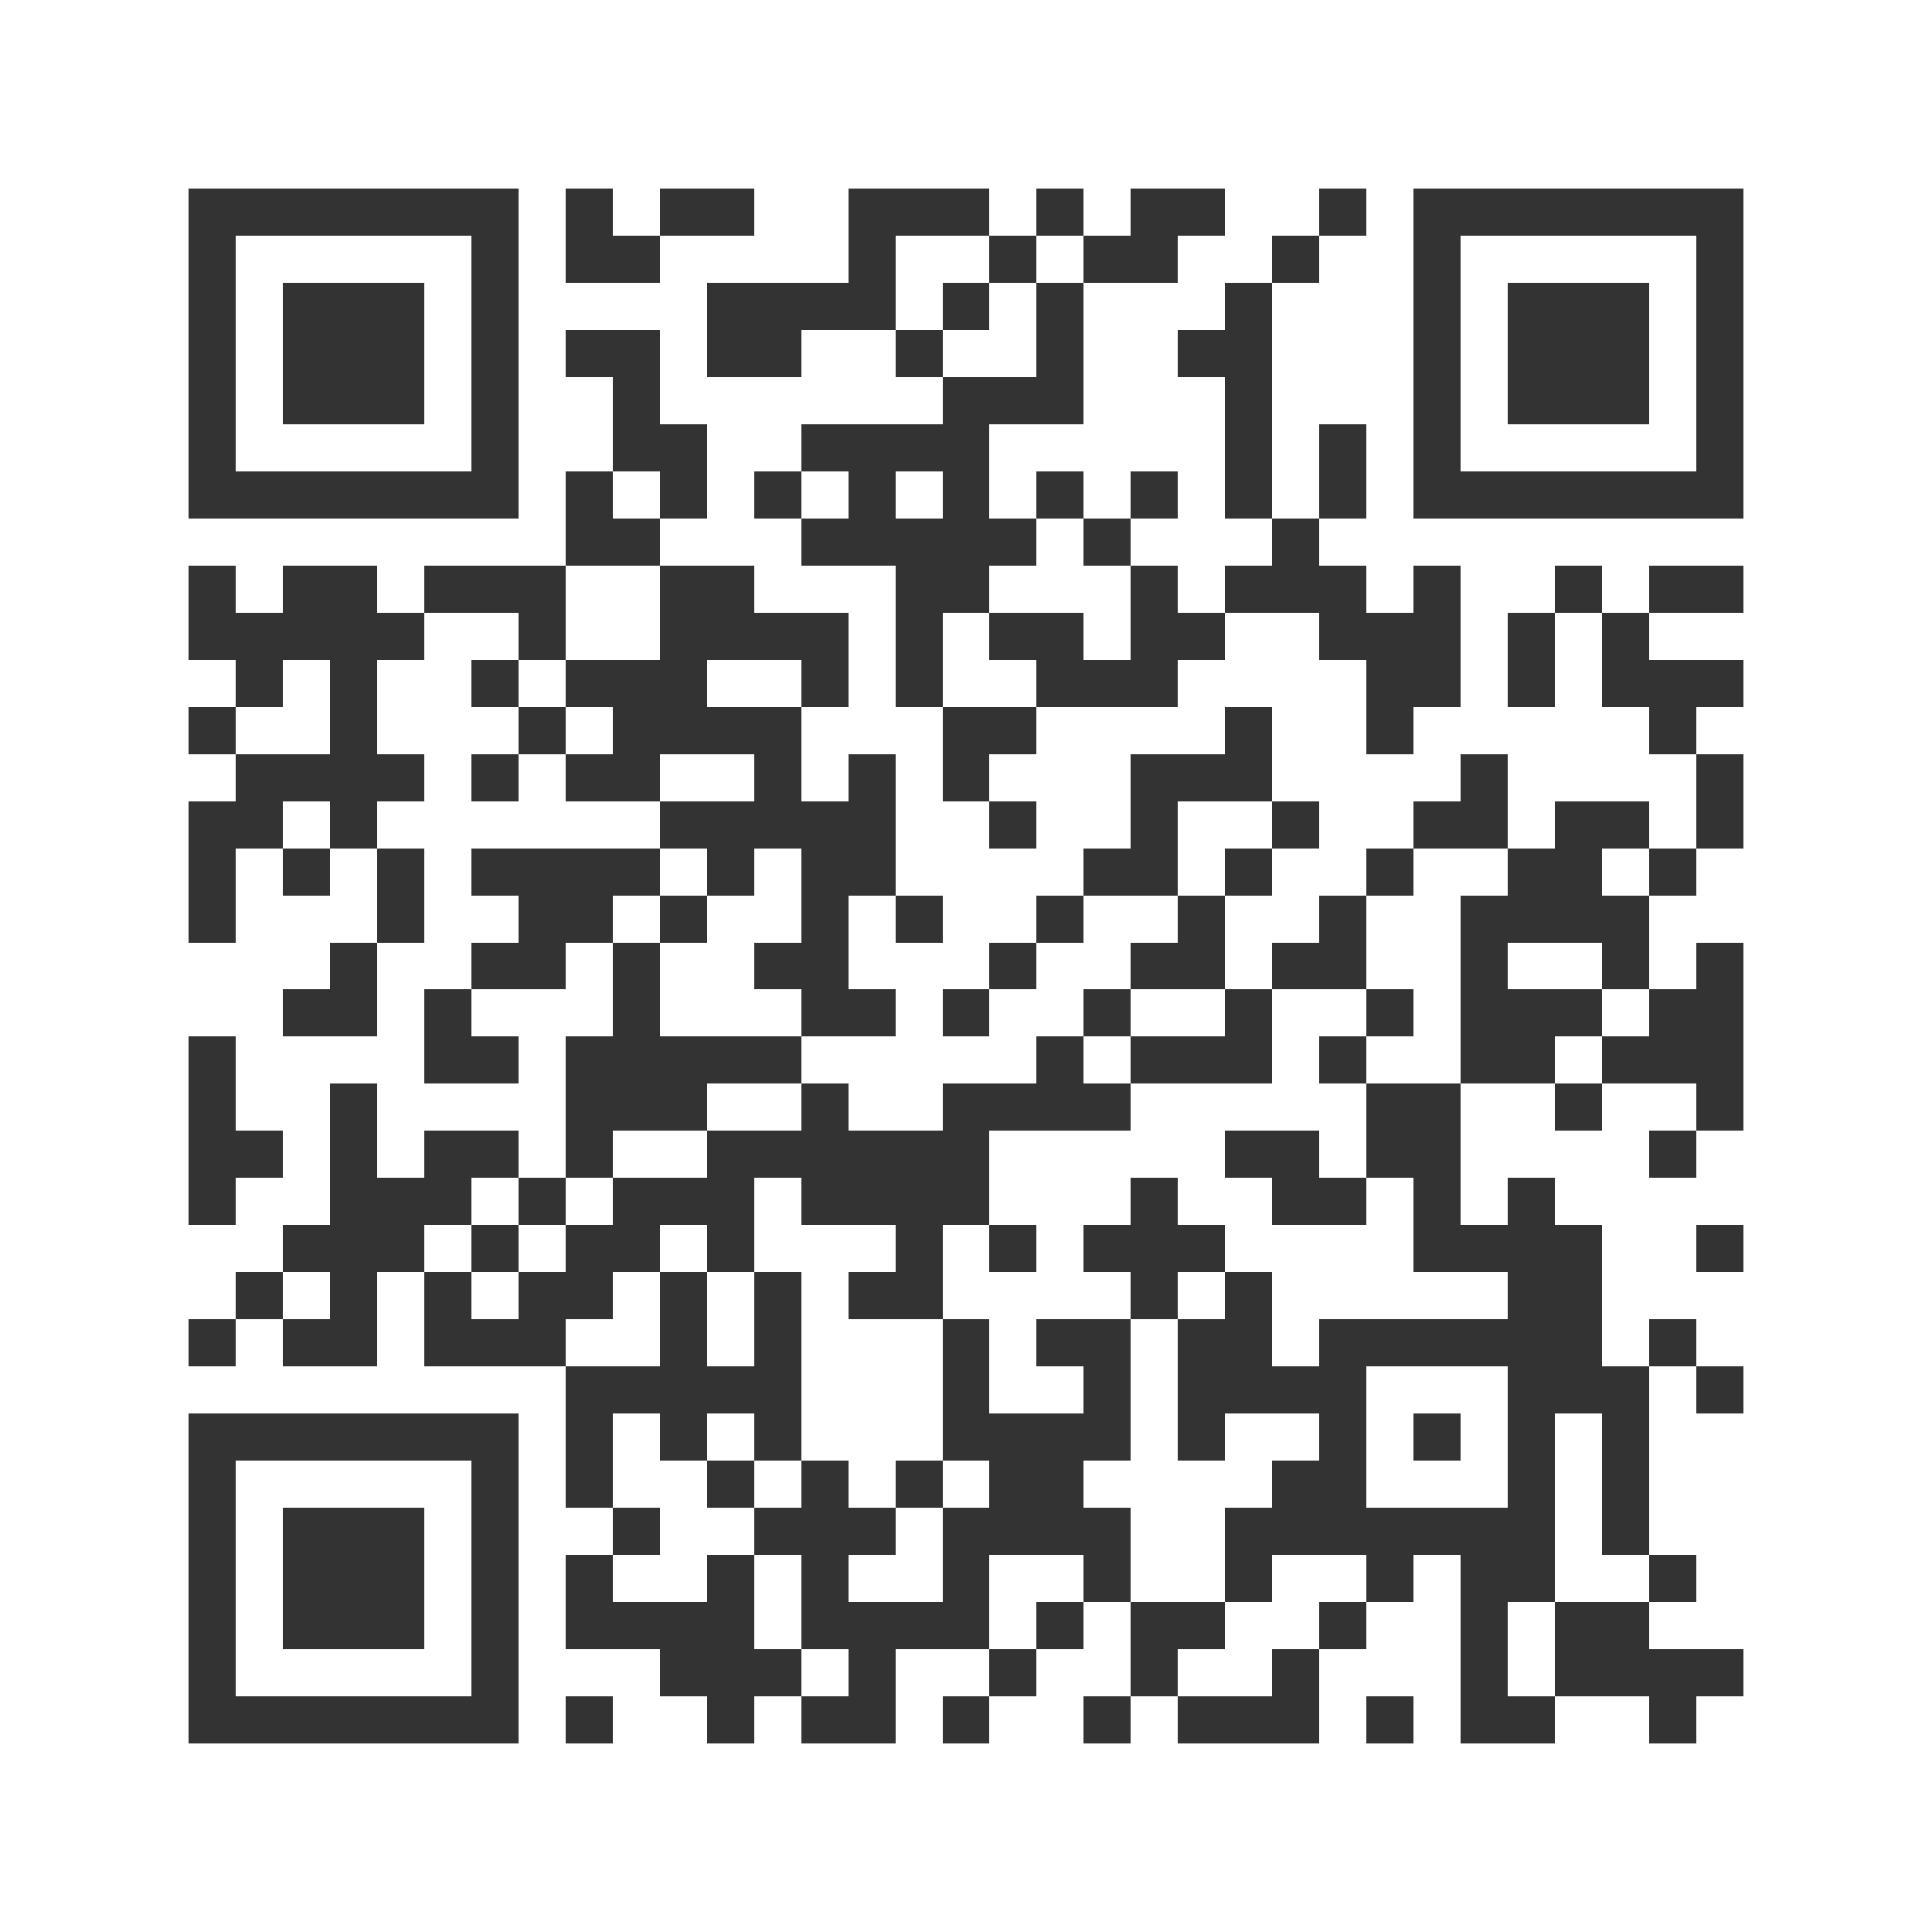
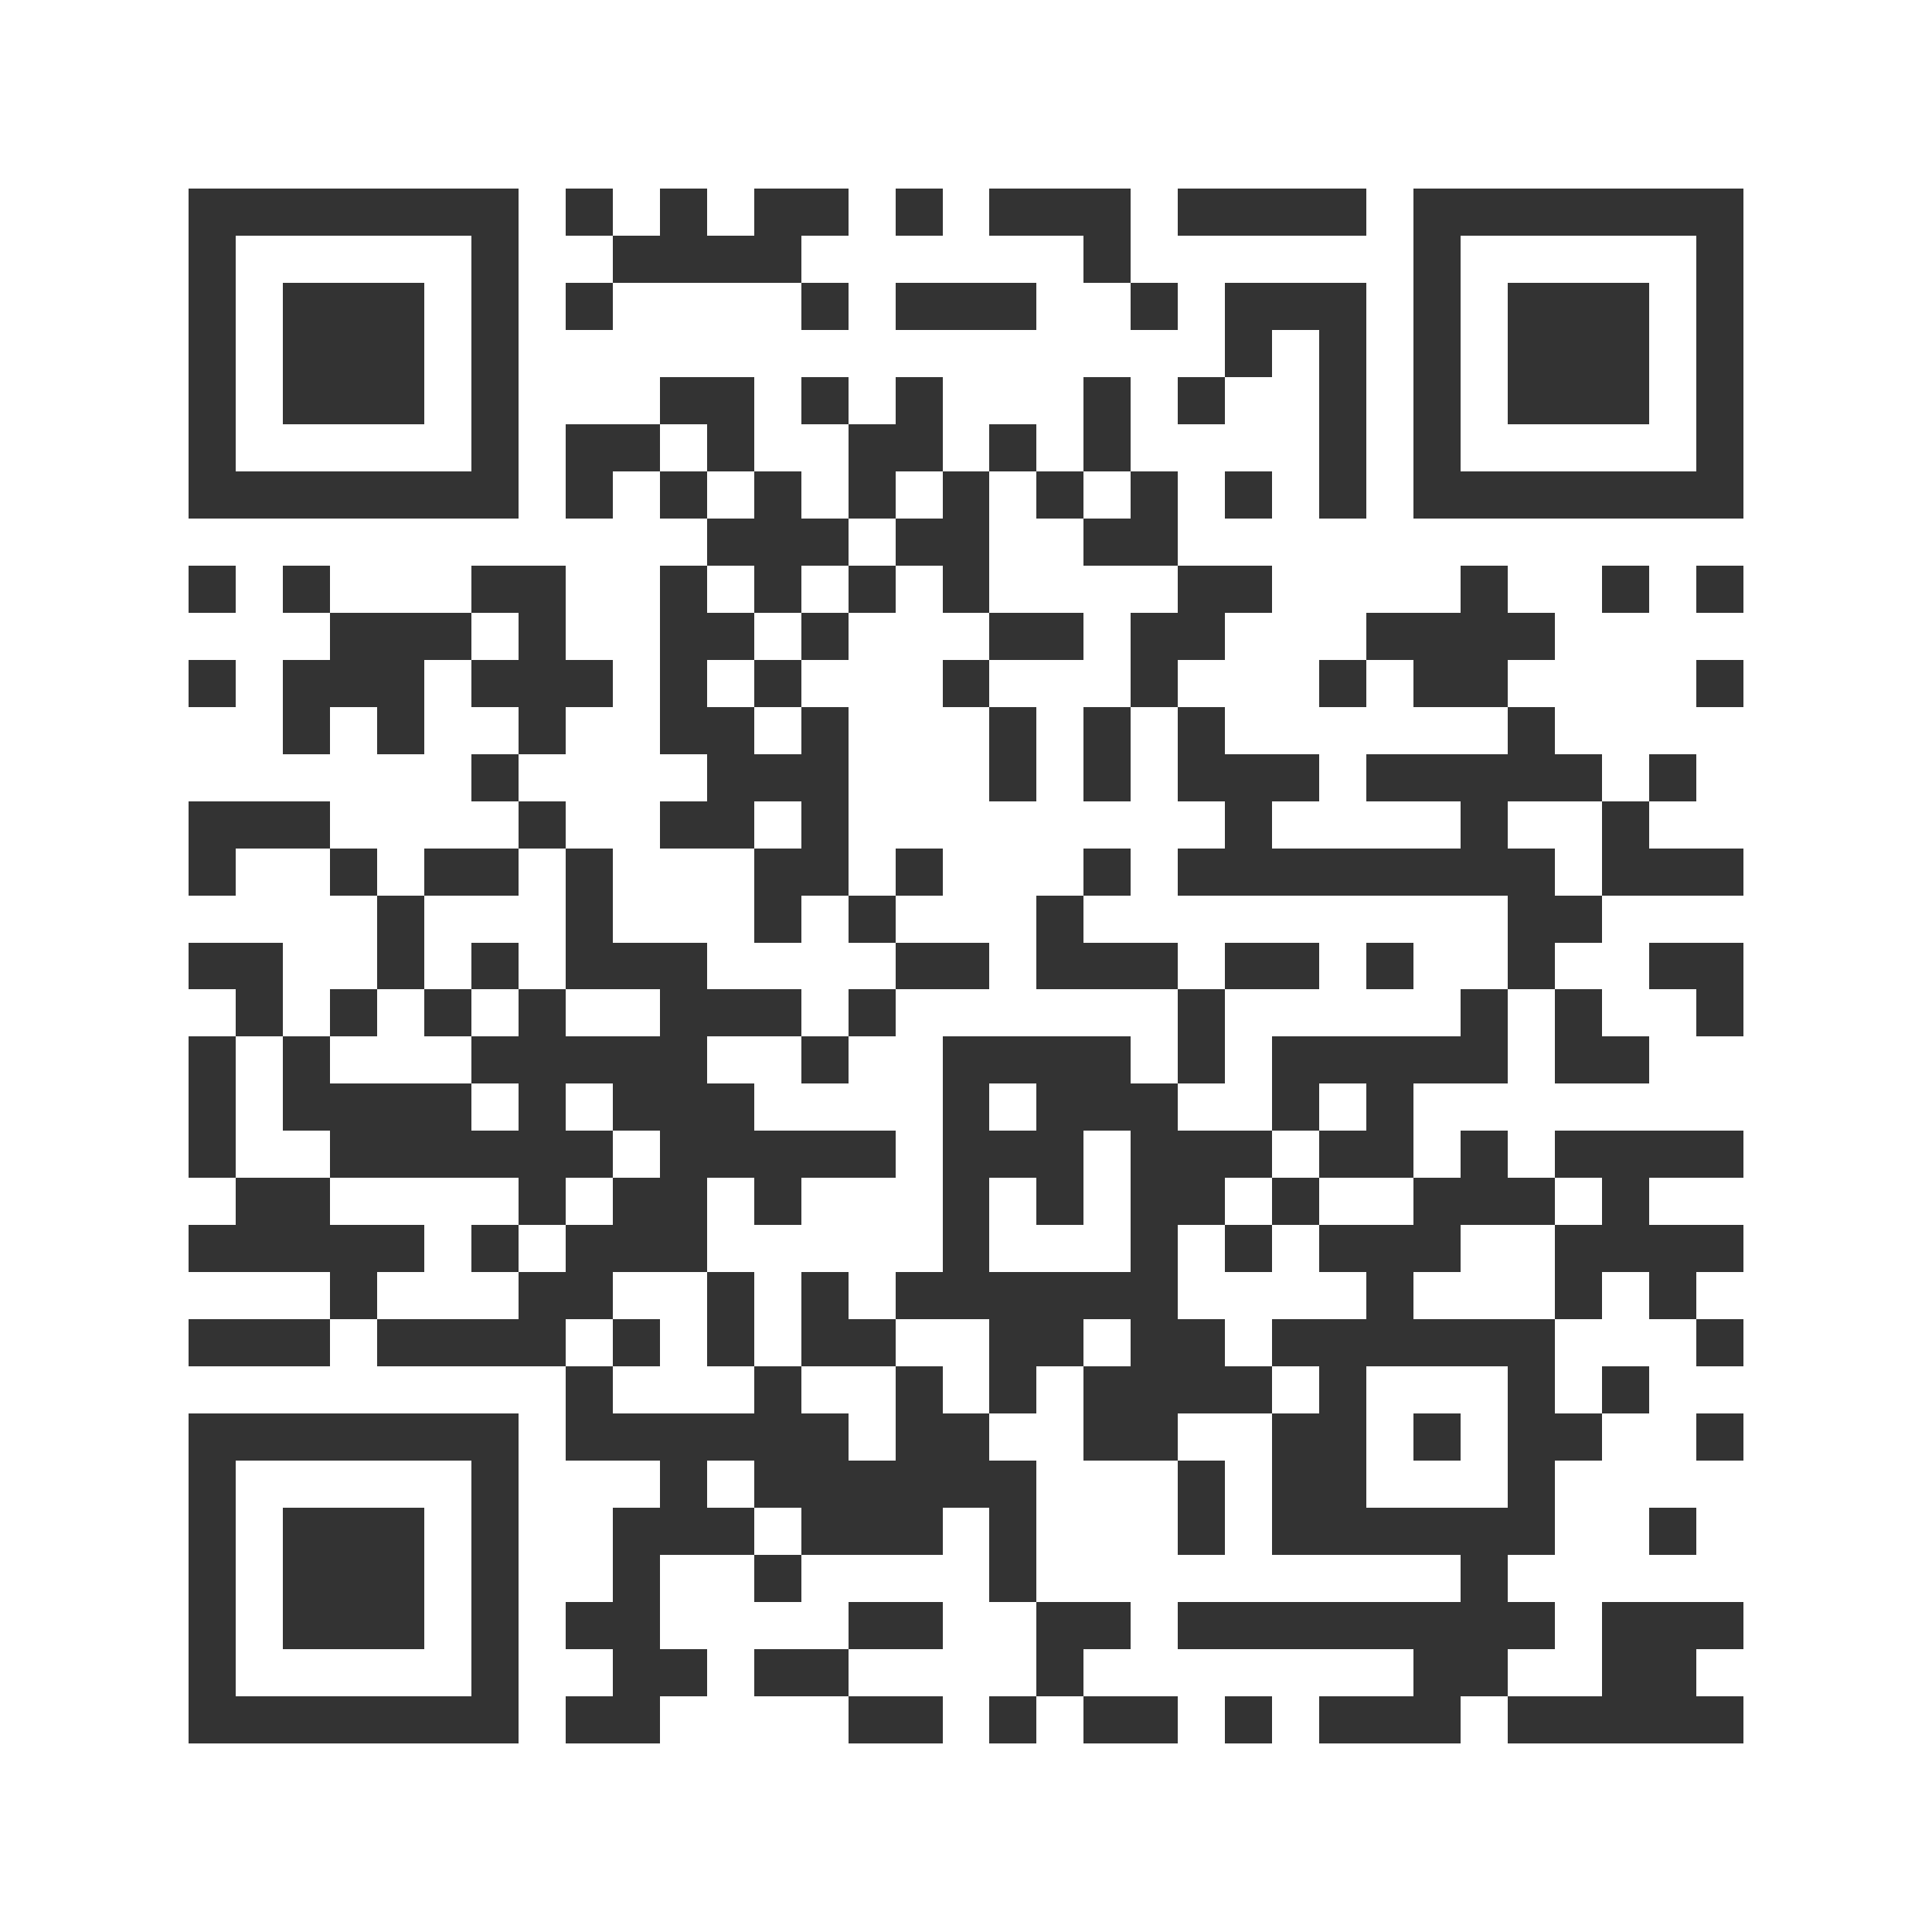
<svg xmlns="http://www.w3.org/2000/svg" viewBox="0 0 41 41" shape-rendering="crispEdges">
  <path fill="#ffffff" d="M0 0h41v41H0z" />
-   <path stroke="#333333" d="M4 4.5h7m1 0h1m1 0h2m2 0h3m1 0h1m1 0h2m2 0h1m1 0h7M4 5.5h1m5 0h1m1 0h2m4 0h1m2 0h1m1 0h2m2 0h1m2 0h1m5 0h1M4 6.5h1m1 0h3m1 0h1m4 0h4m1 0h1m1 0h1m3 0h1m3 0h1m1 0h3m1 0h1M4 7.5h1m1 0h3m1 0h1m1 0h2m1 0h2m2 0h1m2 0h1m2 0h2m3 0h1m1 0h3m1 0h1M4 8.5h1m1 0h3m1 0h1m2 0h1m6 0h3m3 0h1m3 0h1m1 0h3m1 0h1M4 9.5h1m5 0h1m2 0h2m2 0h4m5 0h1m1 0h1m1 0h1m5 0h1M4 10.5h7m1 0h1m1 0h1m1 0h1m1 0h1m1 0h1m1 0h1m1 0h1m1 0h1m1 0h1m1 0h7M12 11.5h2m3 0h5m1 0h1m3 0h1M4 12.5h1m1 0h2m1 0h3m2 0h2m3 0h2m3 0h1m1 0h3m1 0h1m2 0h1m1 0h2M4 13.5h5m2 0h1m2 0h4m1 0h1m1 0h2m1 0h2m2 0h3m1 0h1m1 0h1M5 14.5h1m1 0h1m2 0h1m1 0h3m2 0h1m1 0h1m2 0h3m4 0h2m1 0h1m1 0h3M4 15.5h1m2 0h1m3 0h1m1 0h4m3 0h2m4 0h1m2 0h1m5 0h1M5 16.5h4m1 0h1m1 0h2m2 0h1m1 0h1m1 0h1m3 0h3m4 0h1m4 0h1M4 17.5h2m1 0h1m6 0h5m2 0h1m2 0h1m2 0h1m2 0h2m1 0h2m1 0h1M4 18.5h1m1 0h1m1 0h1m1 0h4m1 0h1m1 0h2m4 0h2m1 0h1m2 0h1m2 0h2m1 0h1M4 19.5h1m3 0h1m2 0h2m1 0h1m2 0h1m1 0h1m2 0h1m2 0h1m2 0h1m2 0h4M7 20.5h1m2 0h2m1 0h1m2 0h2m3 0h1m2 0h2m1 0h2m2 0h1m2 0h1m1 0h1M6 21.5h2m1 0h1m3 0h1m3 0h2m1 0h1m2 0h1m2 0h1m2 0h1m1 0h3m1 0h2M4 22.5h1m4 0h2m1 0h5m5 0h1m1 0h3m1 0h1m2 0h2m1 0h3M4 23.5h1m2 0h1m4 0h3m2 0h1m2 0h4m5 0h2m2 0h1m2 0h1M4 24.5h2m1 0h1m1 0h2m1 0h1m2 0h6m5 0h2m1 0h2m4 0h1M4 25.5h1m2 0h3m1 0h1m1 0h3m1 0h4m3 0h1m2 0h2m1 0h1m1 0h1M6 26.5h3m1 0h1m1 0h2m1 0h1m3 0h1m1 0h1m1 0h3m4 0h4m2 0h1M5 27.5h1m1 0h1m1 0h1m1 0h2m1 0h1m1 0h1m1 0h2m4 0h1m1 0h1m5 0h2M4 28.5h1m1 0h2m1 0h3m2 0h1m1 0h1m3 0h1m1 0h2m1 0h2m1 0h6m1 0h1M12 29.5h5m3 0h1m2 0h1m1 0h4m3 0h3m1 0h1M4 30.5h7m1 0h1m1 0h1m1 0h1m3 0h4m1 0h1m2 0h1m1 0h1m1 0h1m1 0h1M4 31.5h1m5 0h1m1 0h1m2 0h1m1 0h1m1 0h1m1 0h2m4 0h2m3 0h1m1 0h1M4 32.5h1m1 0h3m1 0h1m2 0h1m2 0h3m1 0h4m2 0h7m1 0h1M4 33.5h1m1 0h3m1 0h1m1 0h1m2 0h1m1 0h1m2 0h1m2 0h1m2 0h1m2 0h1m1 0h2m2 0h1M4 34.5h1m1 0h3m1 0h1m1 0h4m1 0h4m1 0h1m1 0h2m2 0h1m2 0h1m1 0h2M4 35.5h1m5 0h1m3 0h3m1 0h1m2 0h1m2 0h1m2 0h1m3 0h1m1 0h4M4 36.5h7m1 0h1m2 0h1m1 0h2m1 0h1m2 0h1m1 0h3m1 0h1m1 0h2m2 0h1" />
+   <path stroke="#333333" d="M4 4.5h7m1 0h1m1 0h1m1 0h2m1 0h1m1 0h3m1 0h4m1 0h7M4 5.5h1m5 0h1m2 0h4m6 0h1m6 0h1m5 0h1M4 6.5h1m1 0h3m1 0h1m1 0h1m4 0h1m1 0h3m2 0h1m1 0h3m1 0h1m1 0h3m1 0h1M4 7.5h1m1 0h3m1 0h1m15 0h1m1 0h1m1 0h1m1 0h3m1 0h1M4 8.5h1m1 0h3m1 0h1m3 0h2m1 0h1m1 0h1m3 0h1m1 0h1m2 0h1m1 0h1m1 0h3m1 0h1M4 9.5h1m5 0h1m1 0h2m1 0h1m2 0h2m1 0h1m1 0h1m4 0h1m1 0h1m5 0h1M4 10.5h7m1 0h1m1 0h1m1 0h1m1 0h1m1 0h1m1 0h1m1 0h1m1 0h1m1 0h1m1 0h7M15 11.5h3m1 0h2m2 0h2M4 12.5h1m1 0h1m3 0h2m2 0h1m1 0h1m1 0h1m1 0h1m4 0h2m4 0h1m2 0h1m1 0h1M7 13.5h3m1 0h1m2 0h2m1 0h1m3 0h2m1 0h2m3 0h4M4 14.5h1m1 0h3m1 0h3m1 0h1m1 0h1m3 0h1m3 0h1m3 0h1m1 0h2m4 0h1M6 15.5h1m1 0h1m2 0h1m2 0h2m1 0h1m3 0h1m1 0h1m1 0h1m6 0h1M10 16.5h1m4 0h3m3 0h1m1 0h1m1 0h3m1 0h5m1 0h1M4 17.5h3m4 0h1m2 0h2m1 0h1m8 0h1m4 0h1m2 0h1M4 18.5h1m2 0h1m1 0h2m1 0h1m3 0h2m1 0h1m3 0h1m1 0h8m1 0h3M8 19.5h1m3 0h1m3 0h1m1 0h1m3 0h1m9 0h2M4 20.5h2m2 0h1m1 0h1m1 0h3m4 0h2m1 0h3m1 0h2m1 0h1m2 0h1m2 0h2M5 21.5h1m1 0h1m1 0h1m1 0h1m2 0h3m1 0h1m6 0h1m5 0h1m1 0h1m2 0h1M4 22.5h1m1 0h1m3 0h5m2 0h1m2 0h4m1 0h1m1 0h5m1 0h2M4 23.5h1m1 0h4m1 0h1m1 0h3m4 0h1m1 0h3m2 0h1m1 0h1M4 24.5h1m2 0h6m1 0h5m1 0h3m1 0h3m1 0h2m1 0h1m1 0h4M5 25.5h2m4 0h1m1 0h2m1 0h1m3 0h1m1 0h1m1 0h2m1 0h1m2 0h3m1 0h1M4 26.5h5m1 0h1m1 0h3m5 0h1m3 0h1m1 0h1m1 0h3m2 0h4M7 27.5h1m3 0h2m2 0h1m1 0h1m1 0h6m4 0h1m3 0h1m1 0h1M4 28.5h3m1 0h4m1 0h1m1 0h1m1 0h2m2 0h2m1 0h2m1 0h6m3 0h1M12 29.5h1m3 0h1m2 0h1m1 0h1m1 0h4m1 0h1m3 0h1m1 0h1M4 30.5h7m1 0h6m1 0h2m2 0h2m2 0h2m1 0h1m1 0h2m2 0h1M4 31.5h1m5 0h1m3 0h1m1 0h6m3 0h1m1 0h2m3 0h1M4 32.5h1m1 0h3m1 0h1m2 0h3m1 0h3m1 0h1m3 0h1m1 0h6m2 0h1M4 33.5h1m1 0h3m1 0h1m2 0h1m2 0h1m4 0h1m9 0h1M4 34.5h1m1 0h3m1 0h1m1 0h2m4 0h2m2 0h2m1 0h8m1 0h3M4 35.5h1m5 0h1m2 0h2m1 0h2m4 0h1m7 0h2m2 0h2M4 36.5h7m1 0h2m4 0h2m1 0h1m1 0h2m1 0h1m1 0h3m1 0h5" />
</svg>
